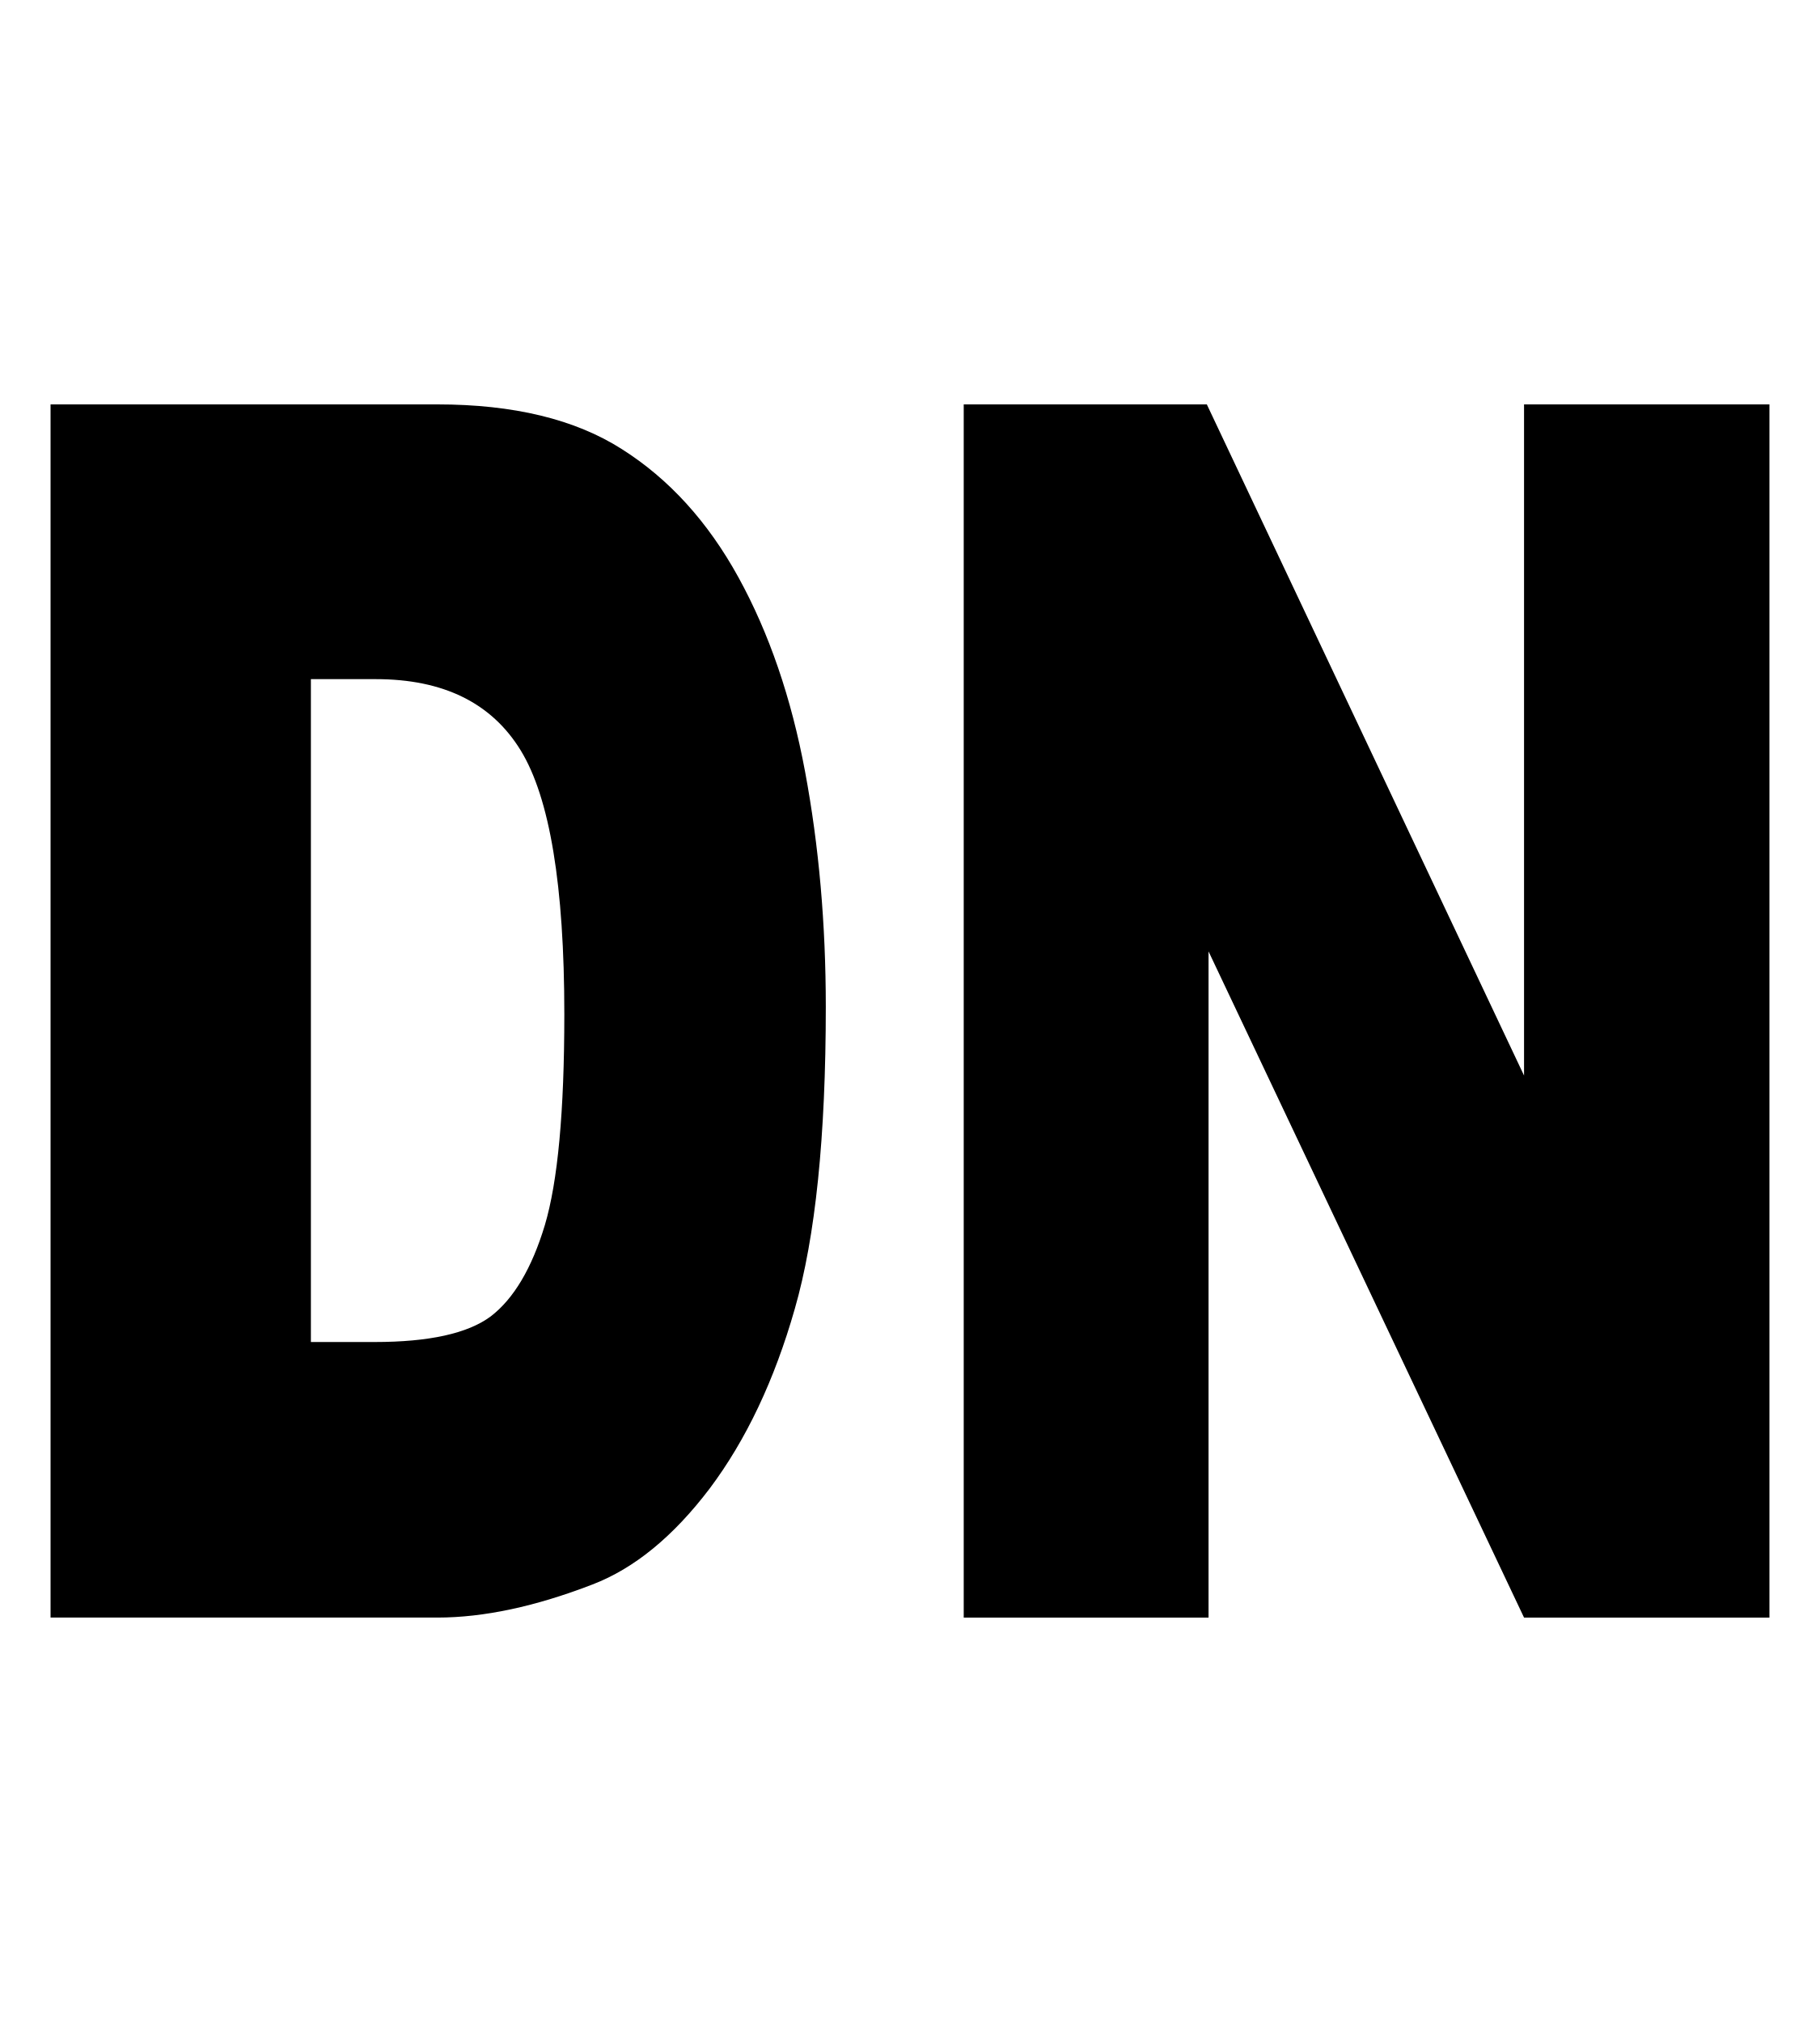
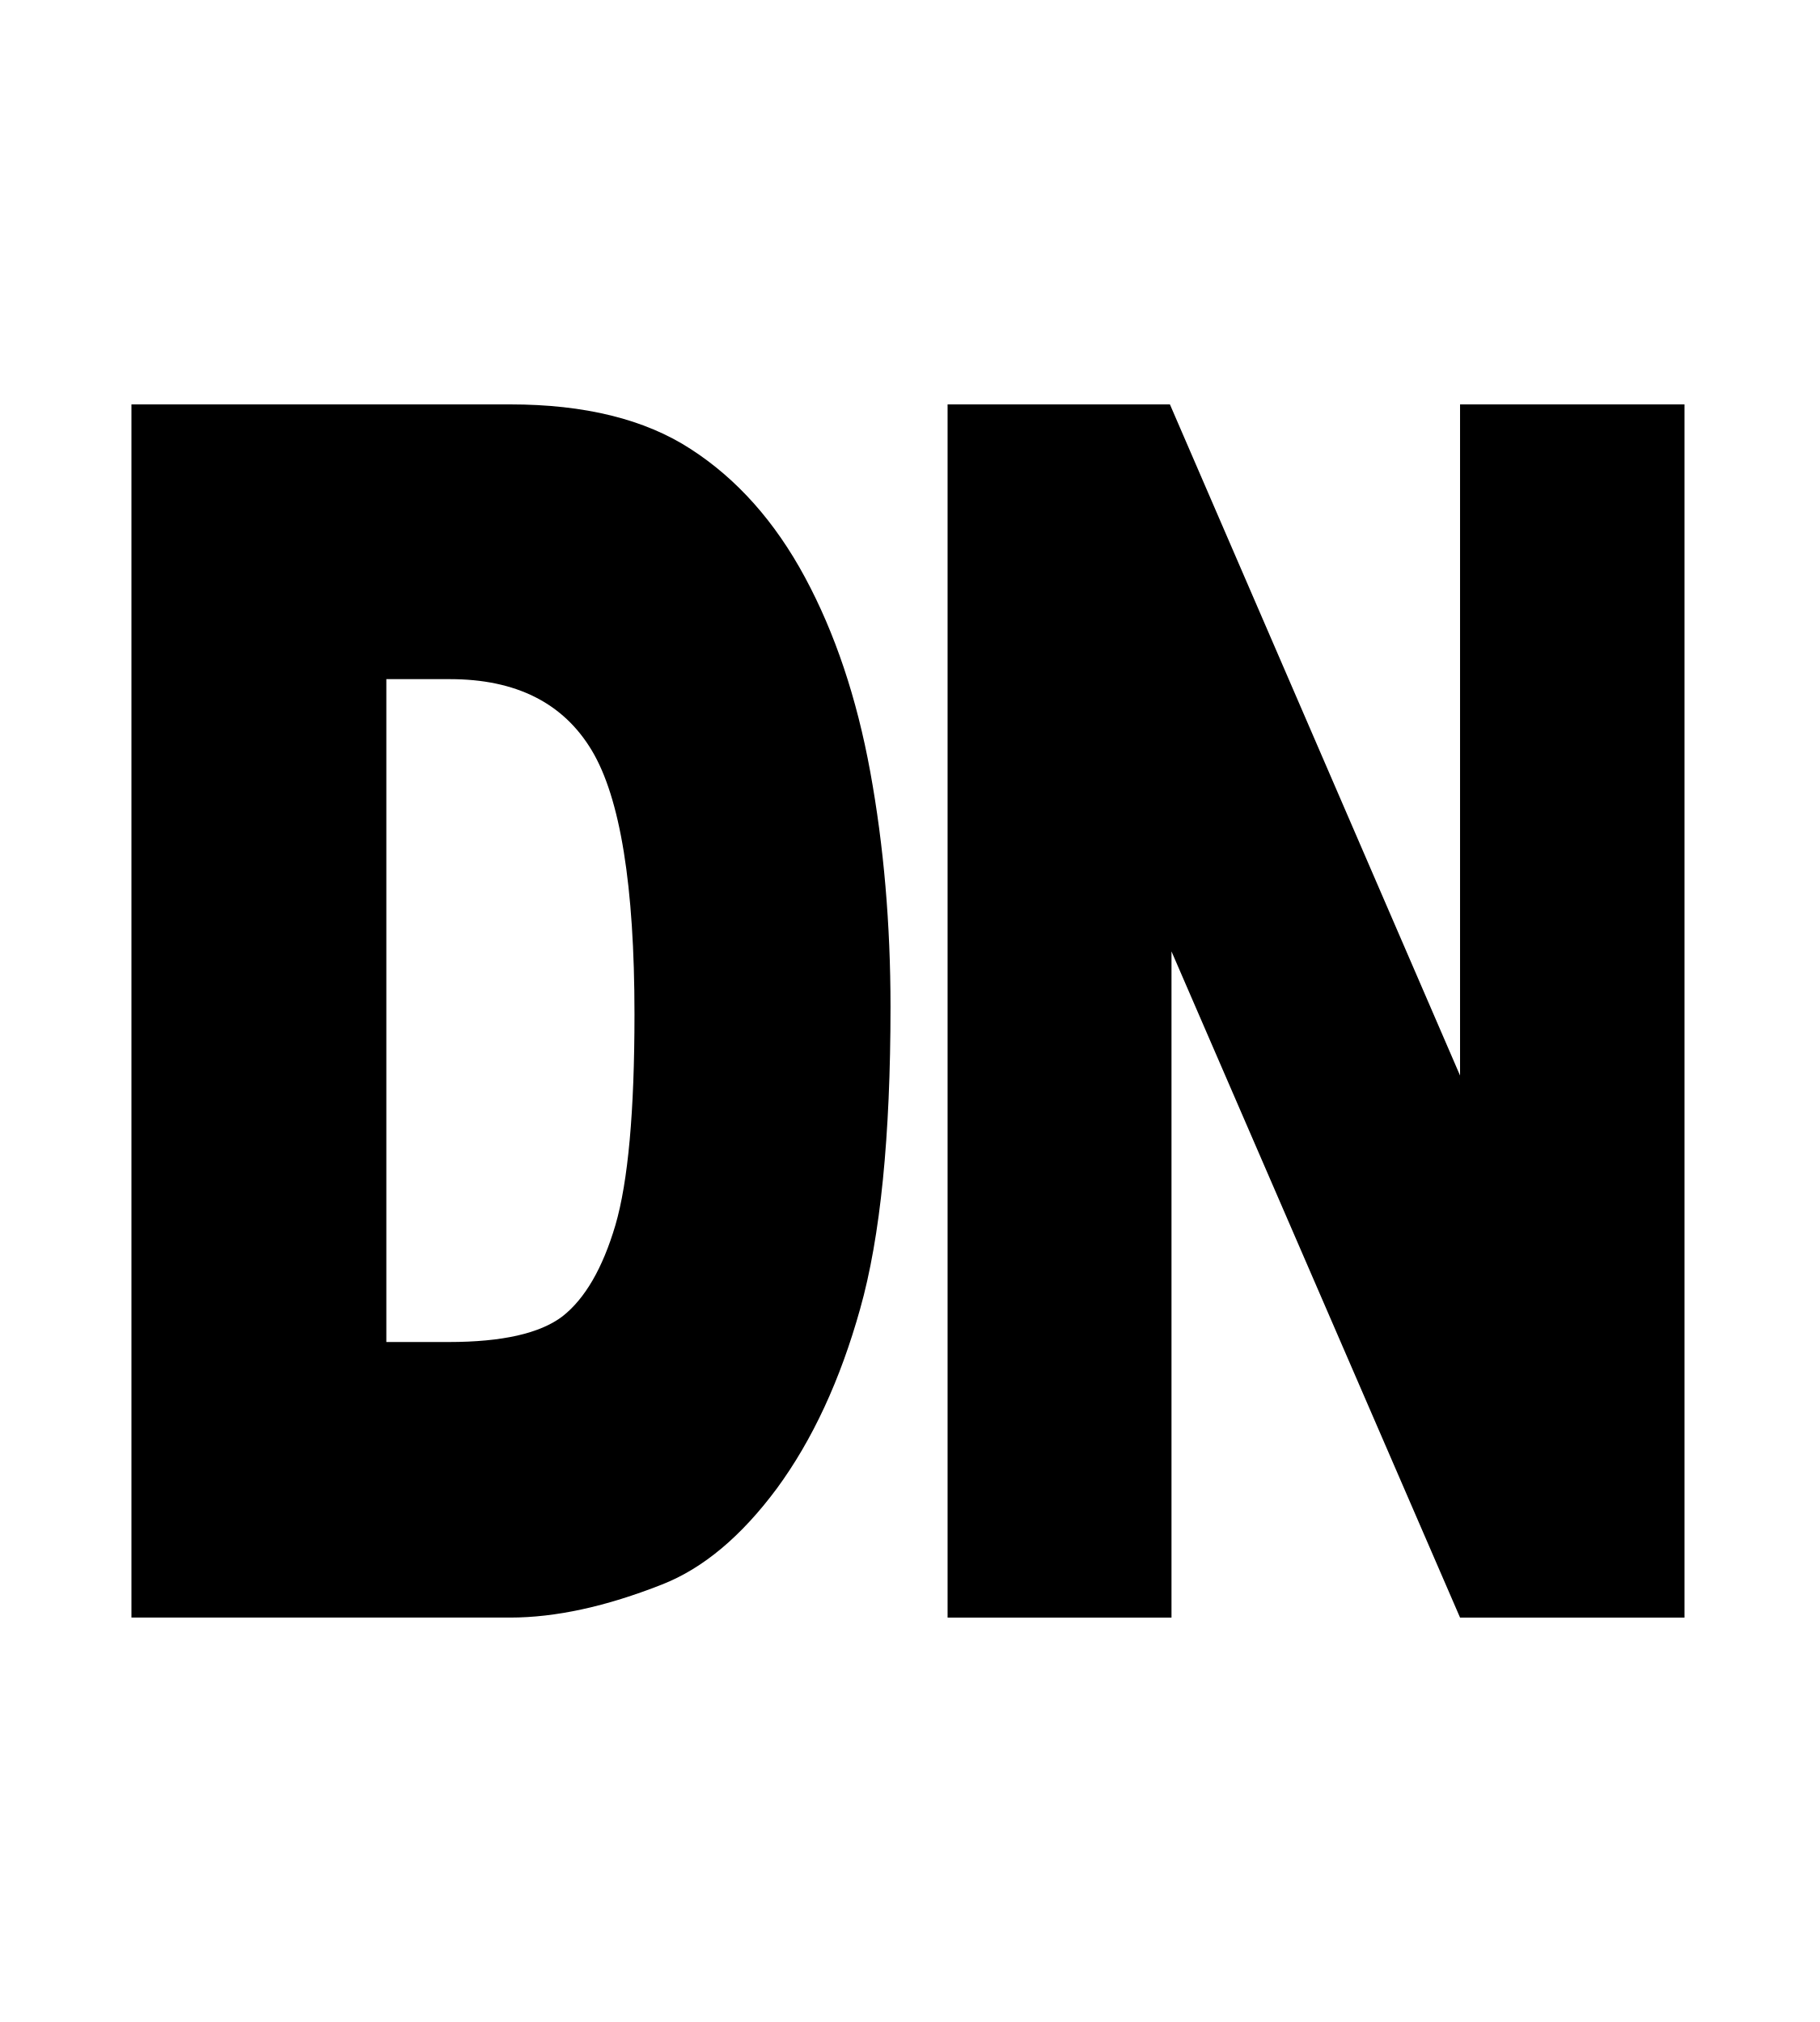
<svg xmlns="http://www.w3.org/2000/svg" version="1.1" id="Layer_1" x="0px" y="0px" viewBox="0 0 180 200" xml:space="preserve" width="180" height="200">
  <defs id="defs13" />
  <style type="text/css" id="style3">
	.st0{font-family:"Arial Black", "Arial Bold", Gadget, sans-serif;}
	.st1{font-size:118.401px;}
	
		.st2{fill-rule:evenodd;clip-rule:evenodd;fill:none;stroke:#000000;stroke-width:18.986;stroke-linecap:round;stroke-miterlimit:10;}
</style>
  <flowRoot xml:space="preserve" id="flowRoot3336" style="fill:black;stroke:none;stroke-opacity:1;stroke-width:1px;stroke-linejoin:miter;stroke-linecap:butt;fill-opacity:1;font-family:Arial;font-style:normal;font-weight:900;font-size:40px;line-height:125%;letter-spacing:0px;word-spacing:0px;-inkscape-font-specification:'Arial, Heavy';font-stretch:normal;font-variant:normal;text-anchor:middle;text-align:center;writing-mode:lr">
    <flowRegion id="flowRegion3338">
      <rect id="rect3340" width="142.589" height="86.721" x="17.511" y="69.919" />
    </flowRegion>
    <flowPara id="flowPara3342" />
  </flowRoot>
  <g transform="scale(0.8332832,1.200072)" style="font-style:normal;font-variant:normal;font-weight:900;font-stretch:normal;font-size:139.691px;line-height:125%;font-family:Arial;-inkscape-font-specification:'Arial, Heavy';text-align:center;letter-spacing:0px;word-spacing:0px;writing-mode:lr-tb;text-anchor:middle;fill:#000000;fill-opacity:1;stroke:none;stroke-width:1px;stroke-linecap:butt;stroke-linejoin:miter;stroke-opacity:1" id="text3344">
-     <path d="m 6,33.331 45.904,0 q 13.574,0 21.895,3.683 8.39,3.683 13.846,10.572 5.457,6.889 7.912,16.029 2.456,9.14 2.456,19.371 0,16.029 -3.683,24.896 -3.615,8.799 -10.095,14.801 -6.48,5.934 -13.915,7.912 -10.163,2.728 -18.416,2.728 l -45.904,0 0,-99.994 z m 30.899,22.645 0,54.635 7.571,0 q 9.686,0 13.778,-2.114 4.093,-2.183 6.412,-7.503 2.319,-5.388 2.319,-17.393 0,-15.893 -5.184,-21.759 -5.184,-5.866 -17.189,-5.866 l -7.708,0 z" style="" id="path3361" />
-     <path d="m 114.384,33.331 28.852,0 37.651,55.317 0,-55.317 29.125,0 0,99.994 -29.125,0 -37.447,-54.908 0,54.908 -29.057,0 0,-99.994 z" style="" id="path3363" />
+     <path d="m 15.601,33.331 44.946,0 q 13.29,0 21.438,3.683 8.214,3.683 13.557,10.572 5.343,6.889 7.747,16.029 2.404,9.14 2.404,19.371 0,16.029 -3.606,24.896 -3.54,8.799 -9.884,14.801 -6.345,5.934 -13.624,7.912 -9.951,2.728 -18.032,2.728 l -44.946,0 0,-99.994 z m 30.253,22.645 0,54.635 7.413,0 q 9.483,0 13.49,-2.114 4.007,-2.183 6.278,-7.503 2.271,-5.388 2.271,-17.393 0,-15.893 -5.076,-21.759 -5.076,-5.866 -16.83,-5.866 l -7.547,0 z" id="path3361" />
+     <path d="m 112.467,33.331 26.389,0 34.436,55.317 0,-55.317 26.638,0 0,99.994 -26.638,0 -34.249,-54.908 0,54.908 -26.576,0 0,-99.994 z" id="path3363" />
  </g>
</svg>
